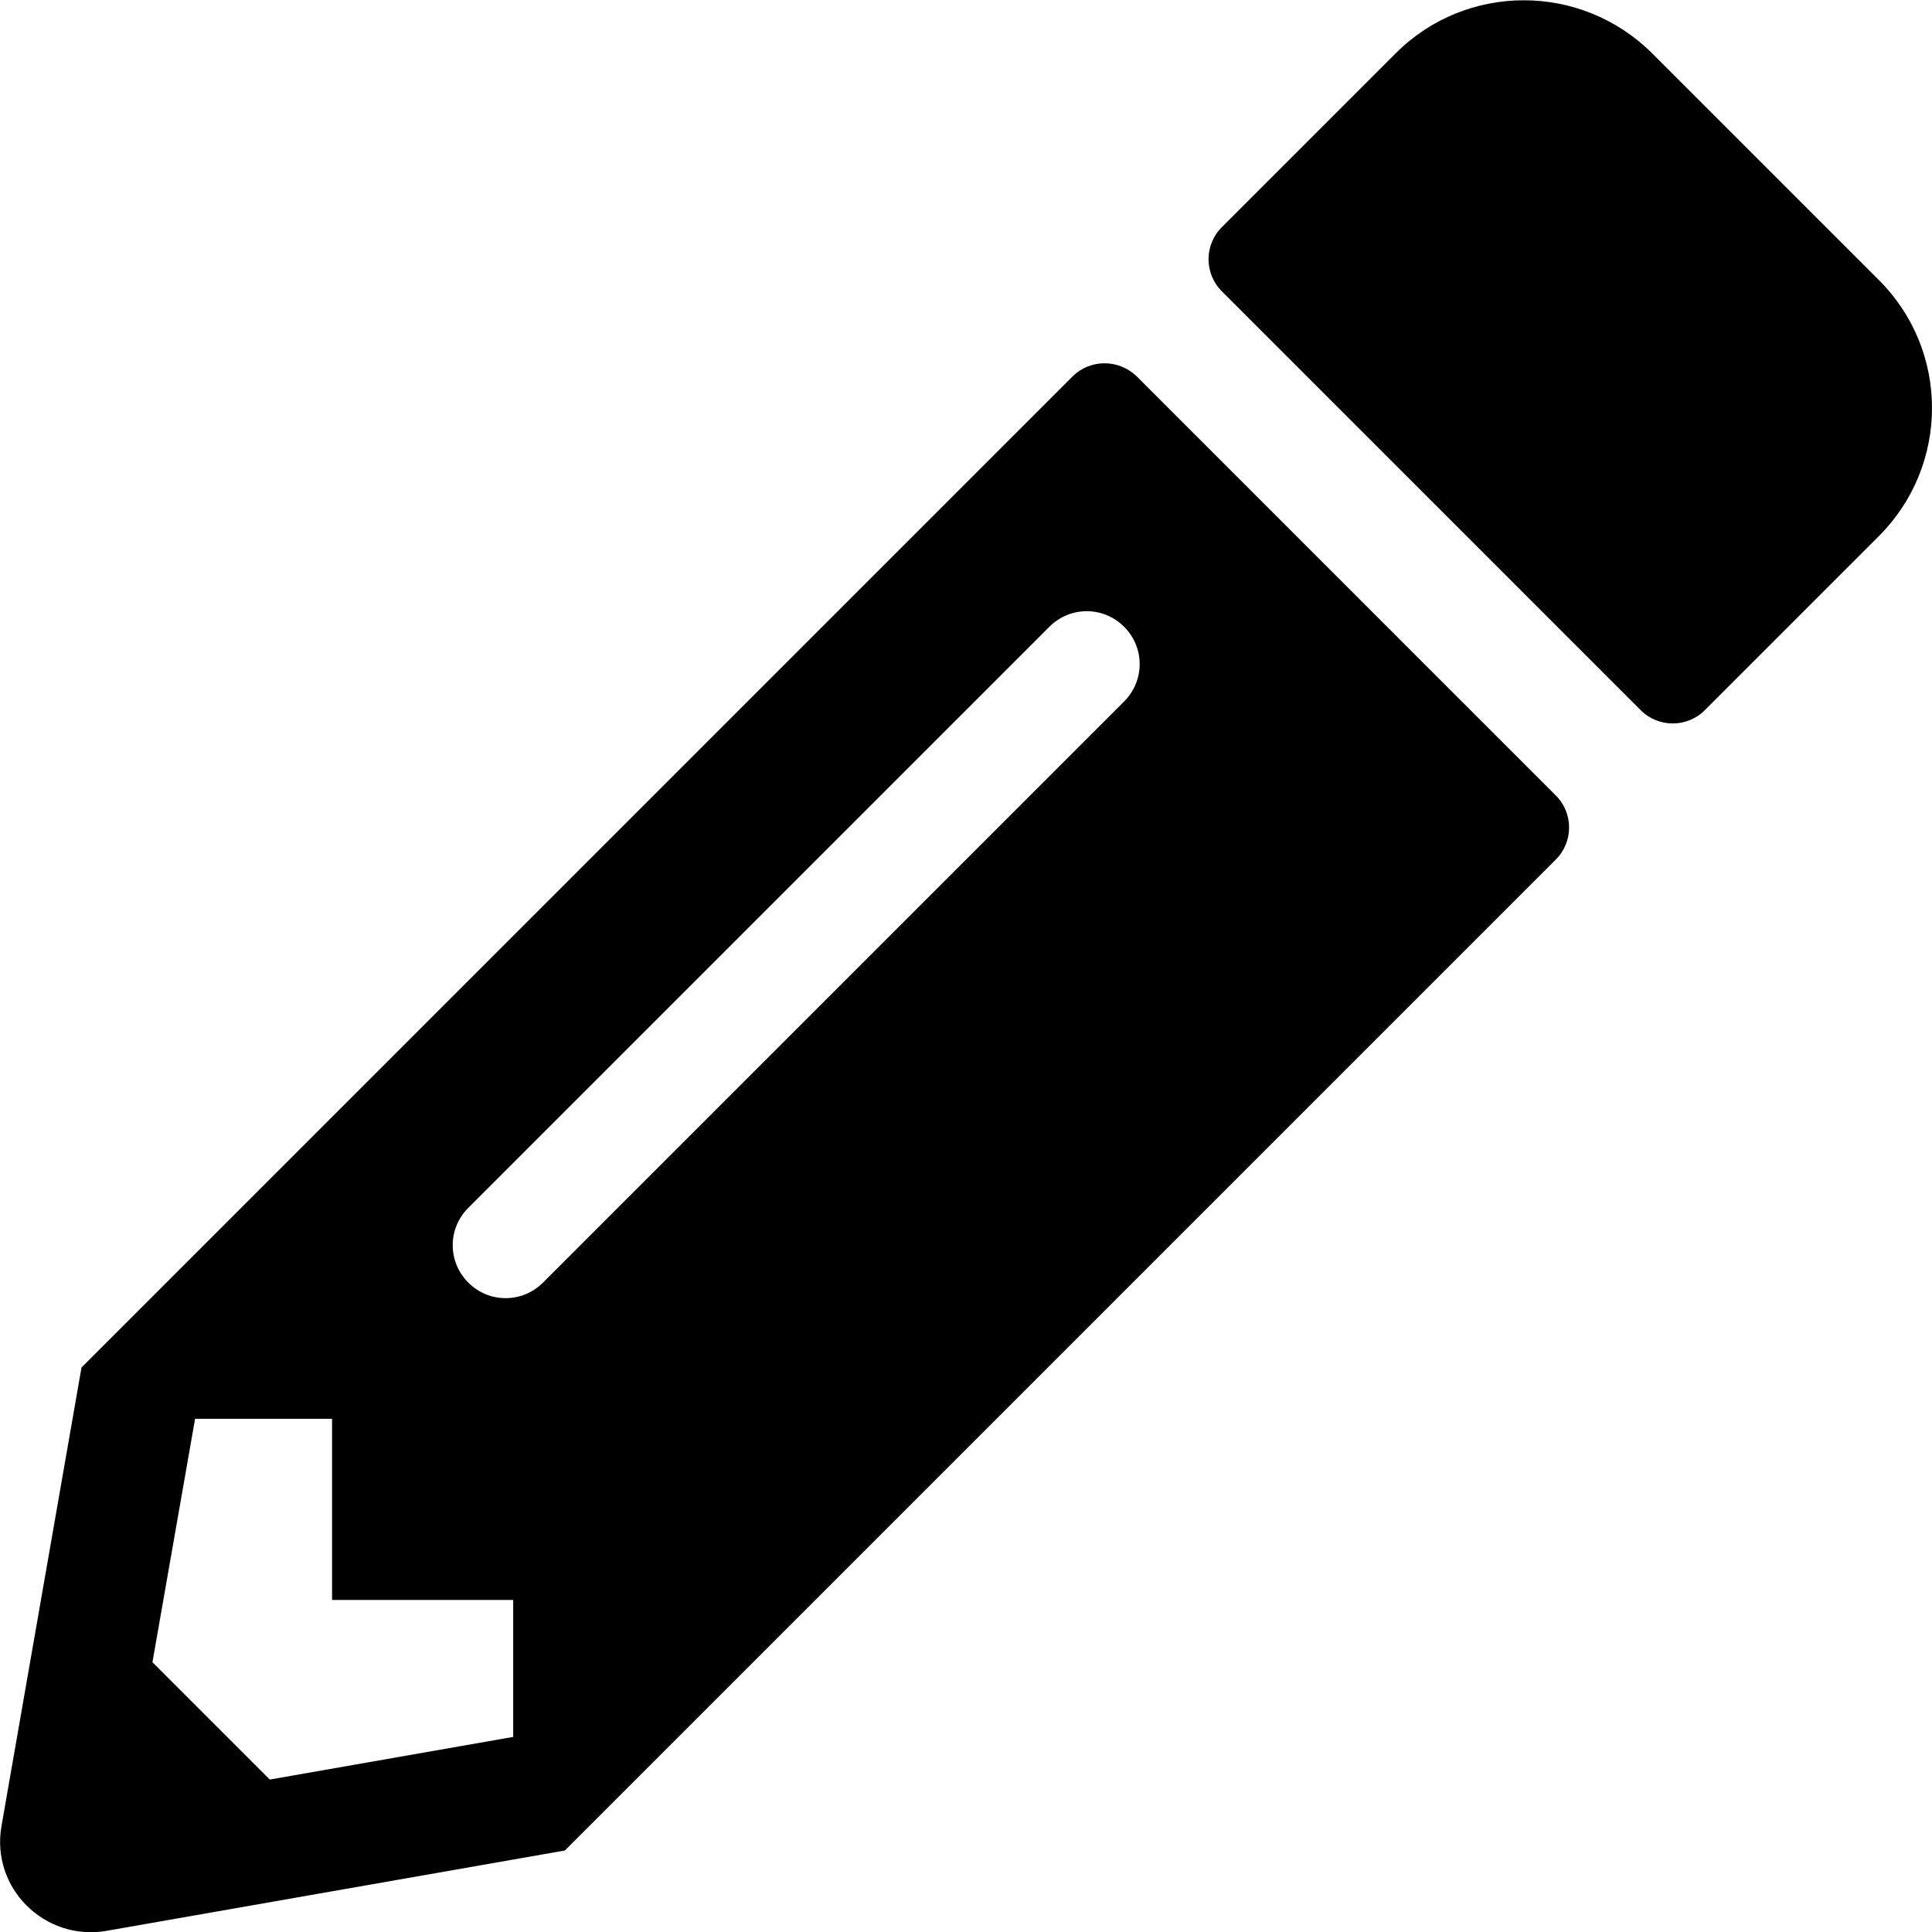
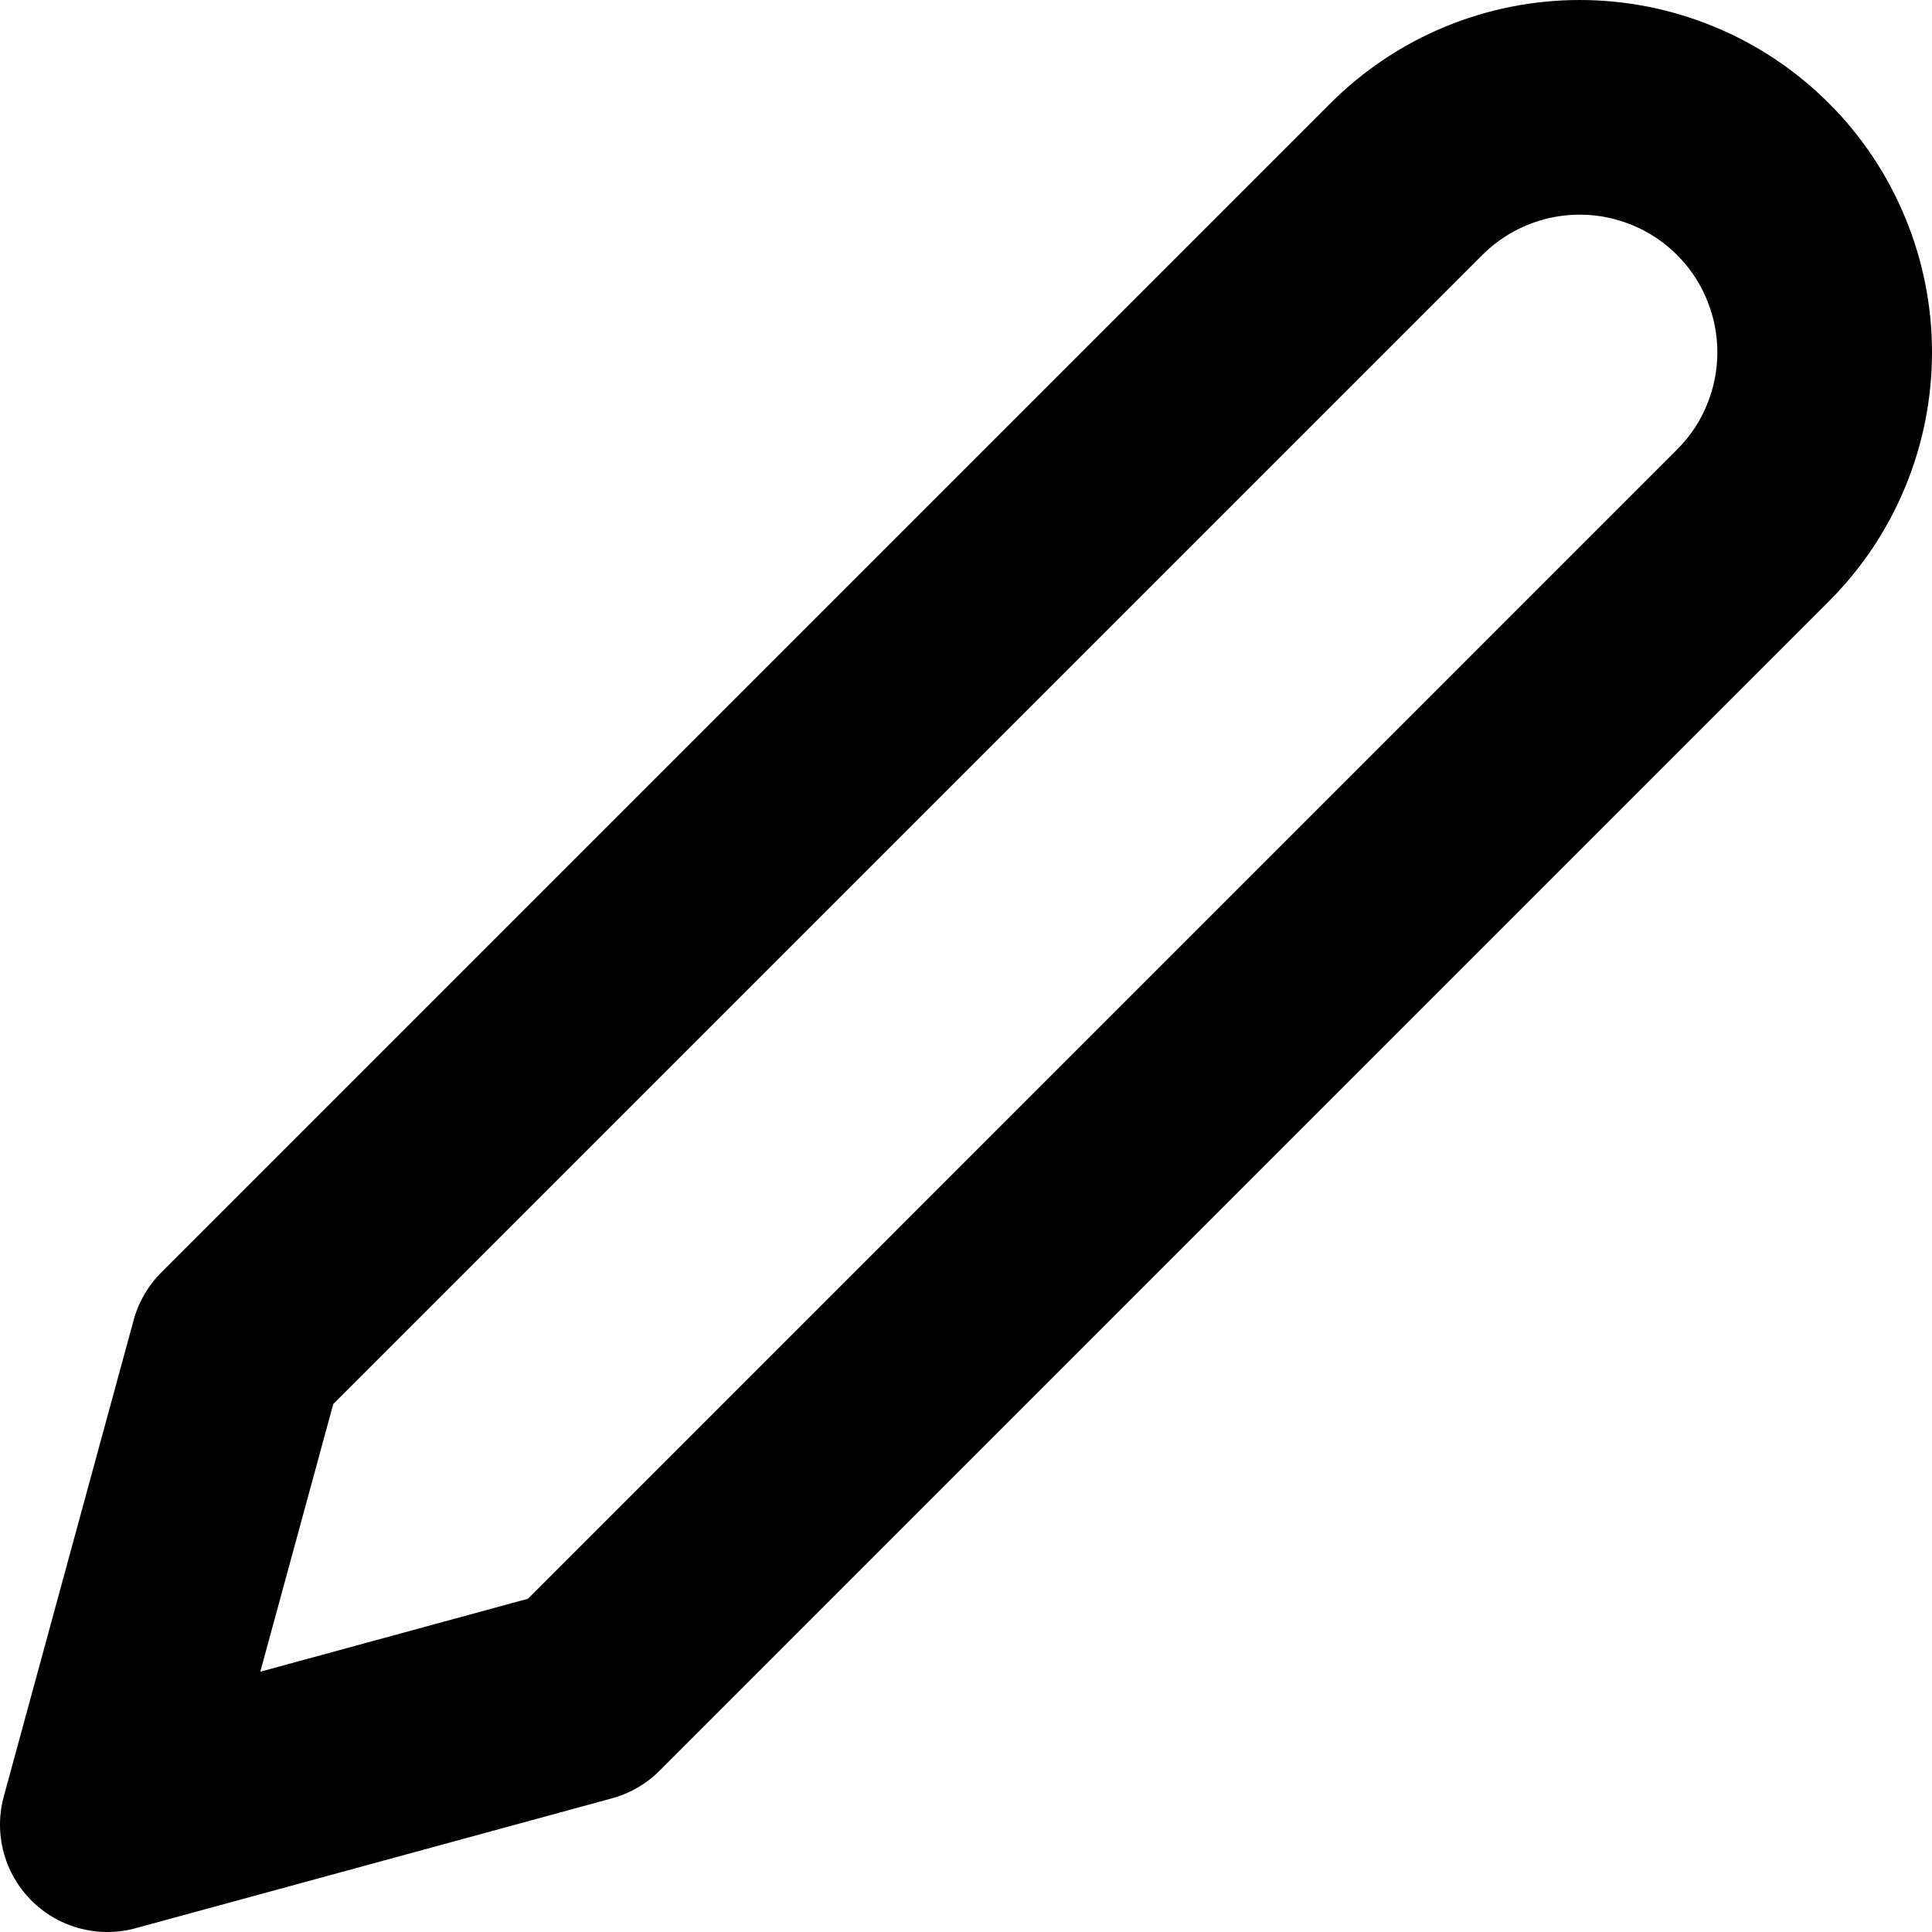
- <svg xmlns="http://www.w3.org/2000/svg" viewBox="0 0 512 512">
-   <path d="M497.9 142.1l-46.1 46.1c-4.7 4.7-12.3 4.7-17 0l-111-111c-4.7-4.7-4.7-12.3 0-17l46.1-46.1c18.7-18.7 49.1-18.7 67.9 0l60.1 60.1c18.8 18.7 18.8 49.1 0 67.9zM284.2 99.8L21.6 362.4.4 483.9c-2.9 16.4 11.4 30.6 27.8 27.8l121.5-21.3 262.6-262.6c4.7-4.7 4.7-12.3 0-17l-111-111c-4.8-4.7-12.4-4.7-17.1 0zM124.1 339.9c-5.5-5.5-5.5-14.3 0-19.8l154-154c5.5-5.5 14.3-5.5 19.8 0s5.5 14.3 0 19.8l-154 154c-5.5 5.5-14.3 5.5-19.8 0zM88 424h48v36.3l-64.5 11.3-31.1-31.1L51.7 376H88v48z" />
+ <svg xmlns="http://www.w3.org/2000/svg" width="18" height="18" viewBox="0 0 18 18" fill="none" stroke="currentColor">
+   <path d="M13.104 1.668C13.316 1.457 13.567 1.288 13.844 1.174C14.121 1.059 14.418 1 14.718 1C15.017 1 15.314 1.059 15.591 1.174C15.868 1.288 16.12 1.457 16.331 1.668C16.544 1.88 16.712 2.132 16.826 2.409C16.941 2.686 17 2.983 17 3.282C17 3.582 16.941 3.879 16.826 4.156C16.712 4.433 16.544 4.684 16.331 4.896L5.438 15.79L1 17L2.21 12.562L13.104 1.668Z" stroke-width="2" stroke-linecap="round" stroke-linejoin="round" />
</svg>
